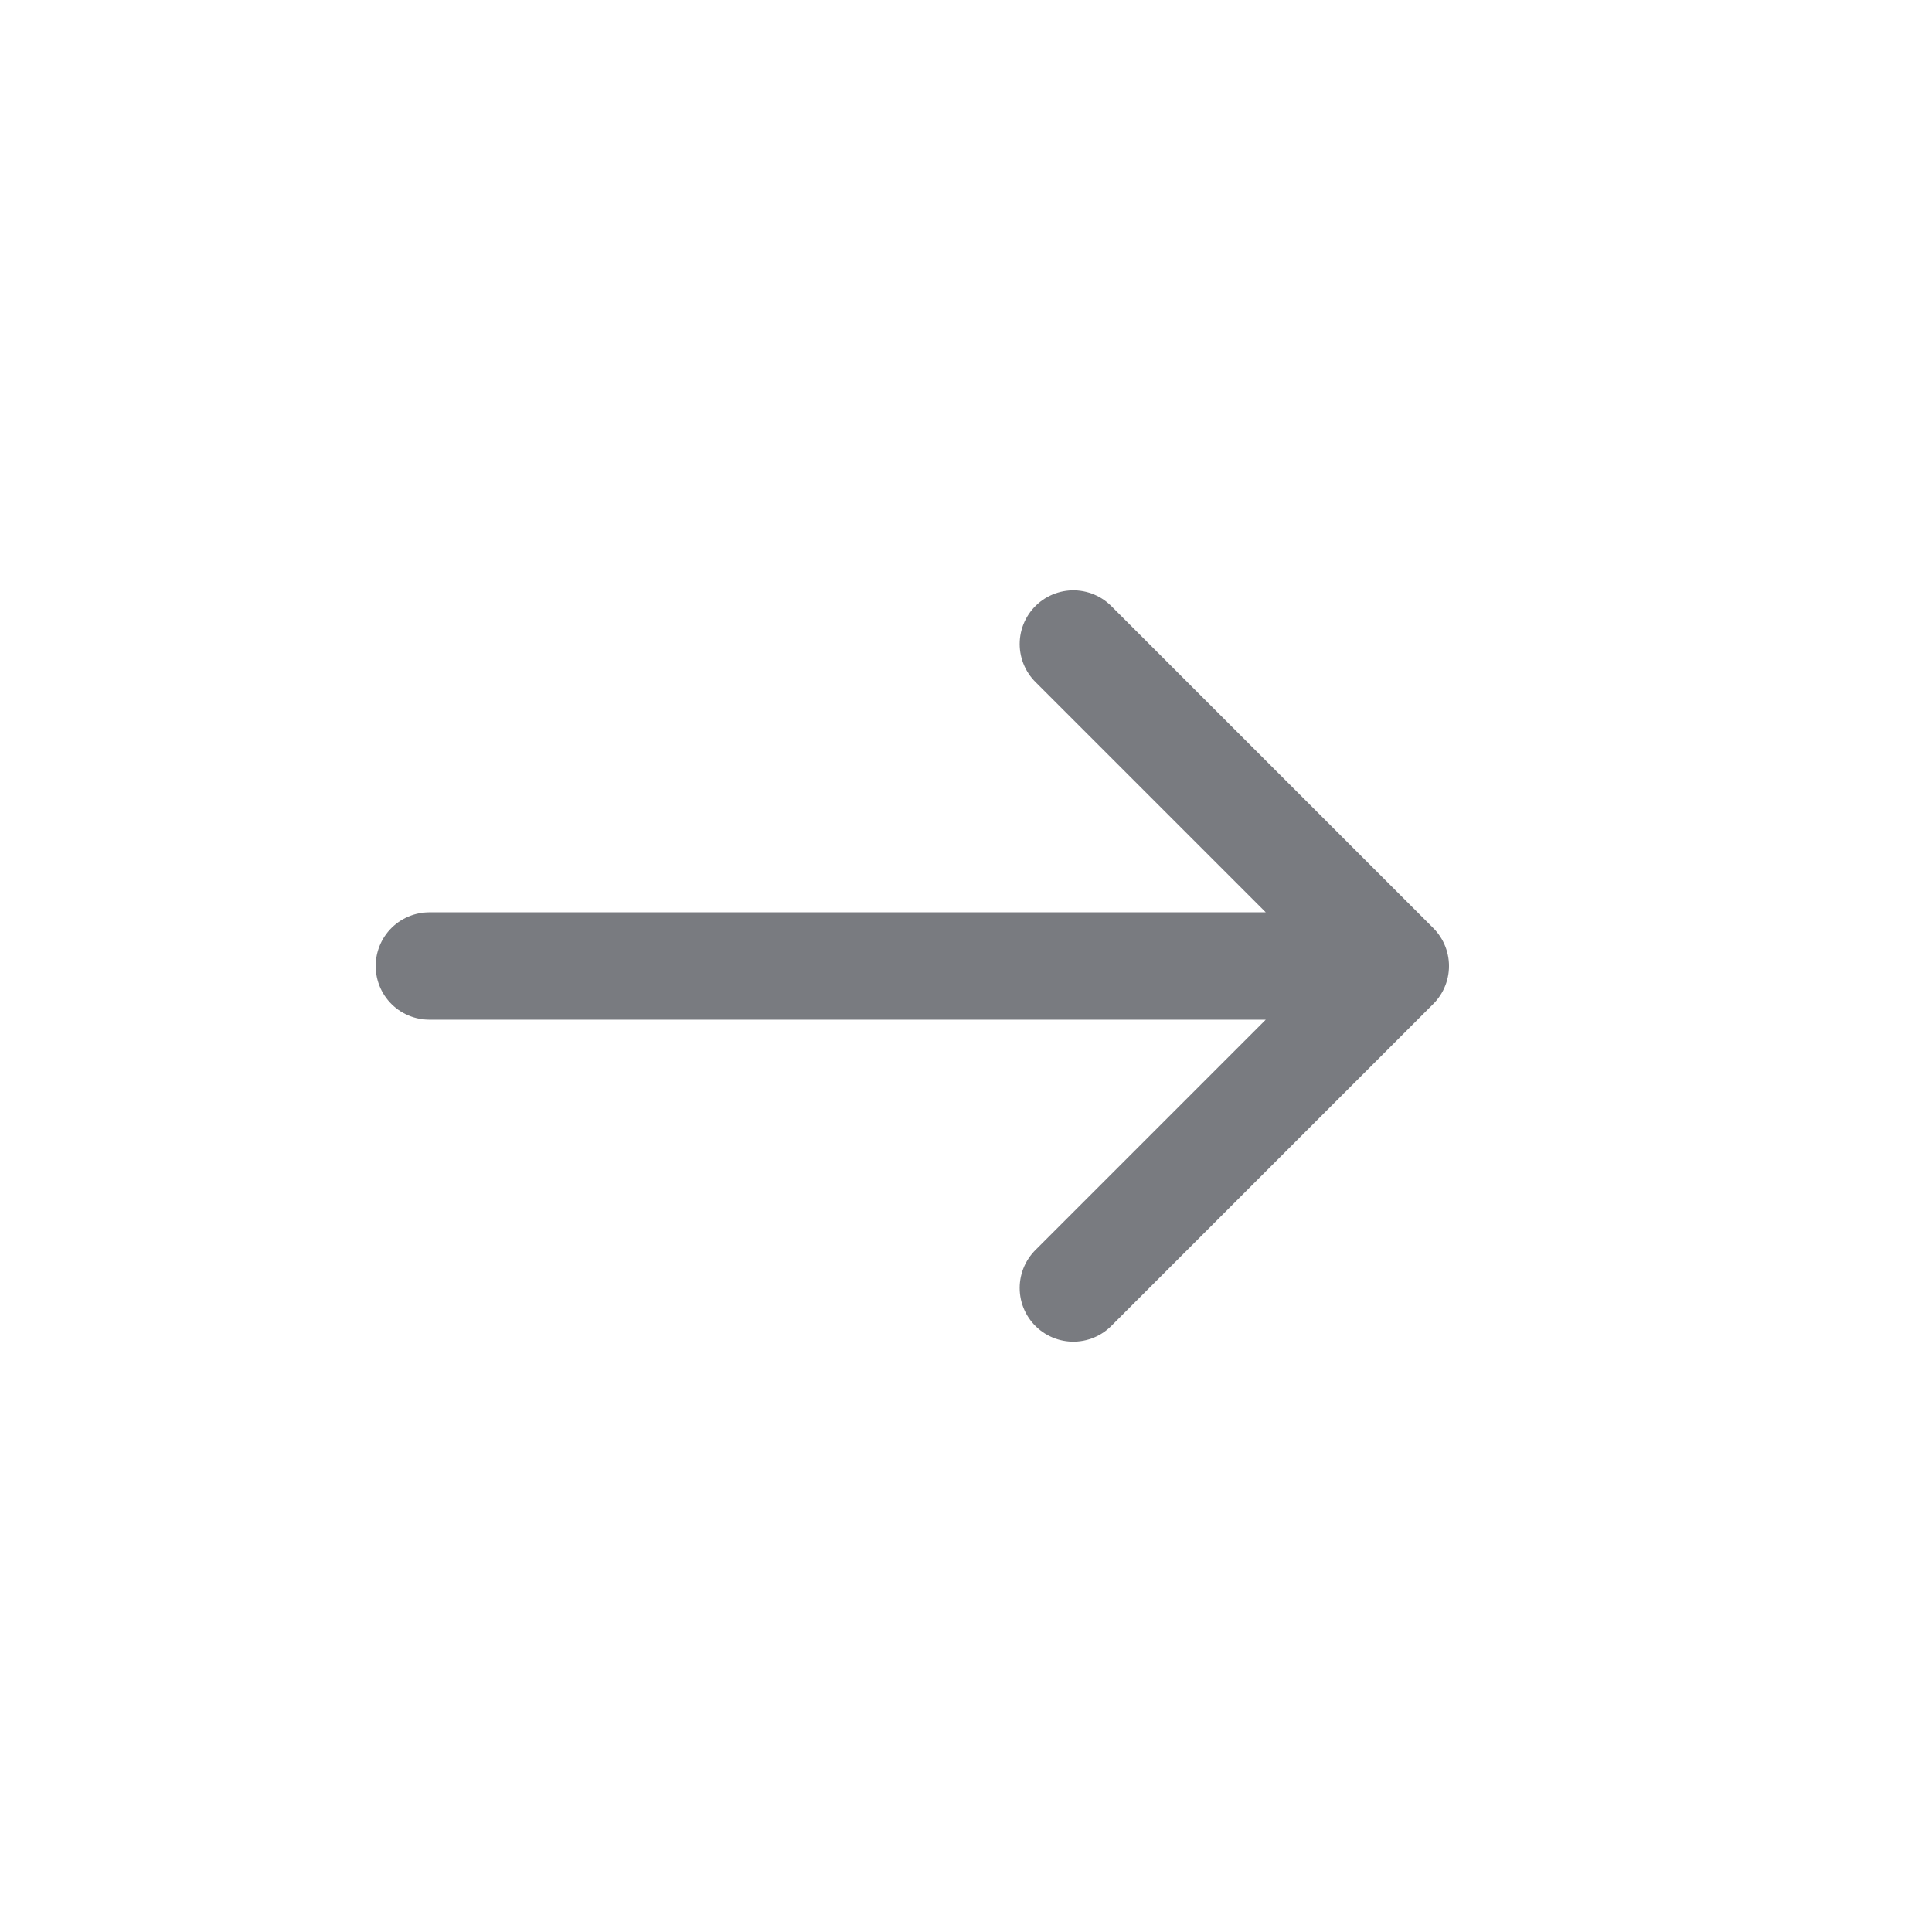
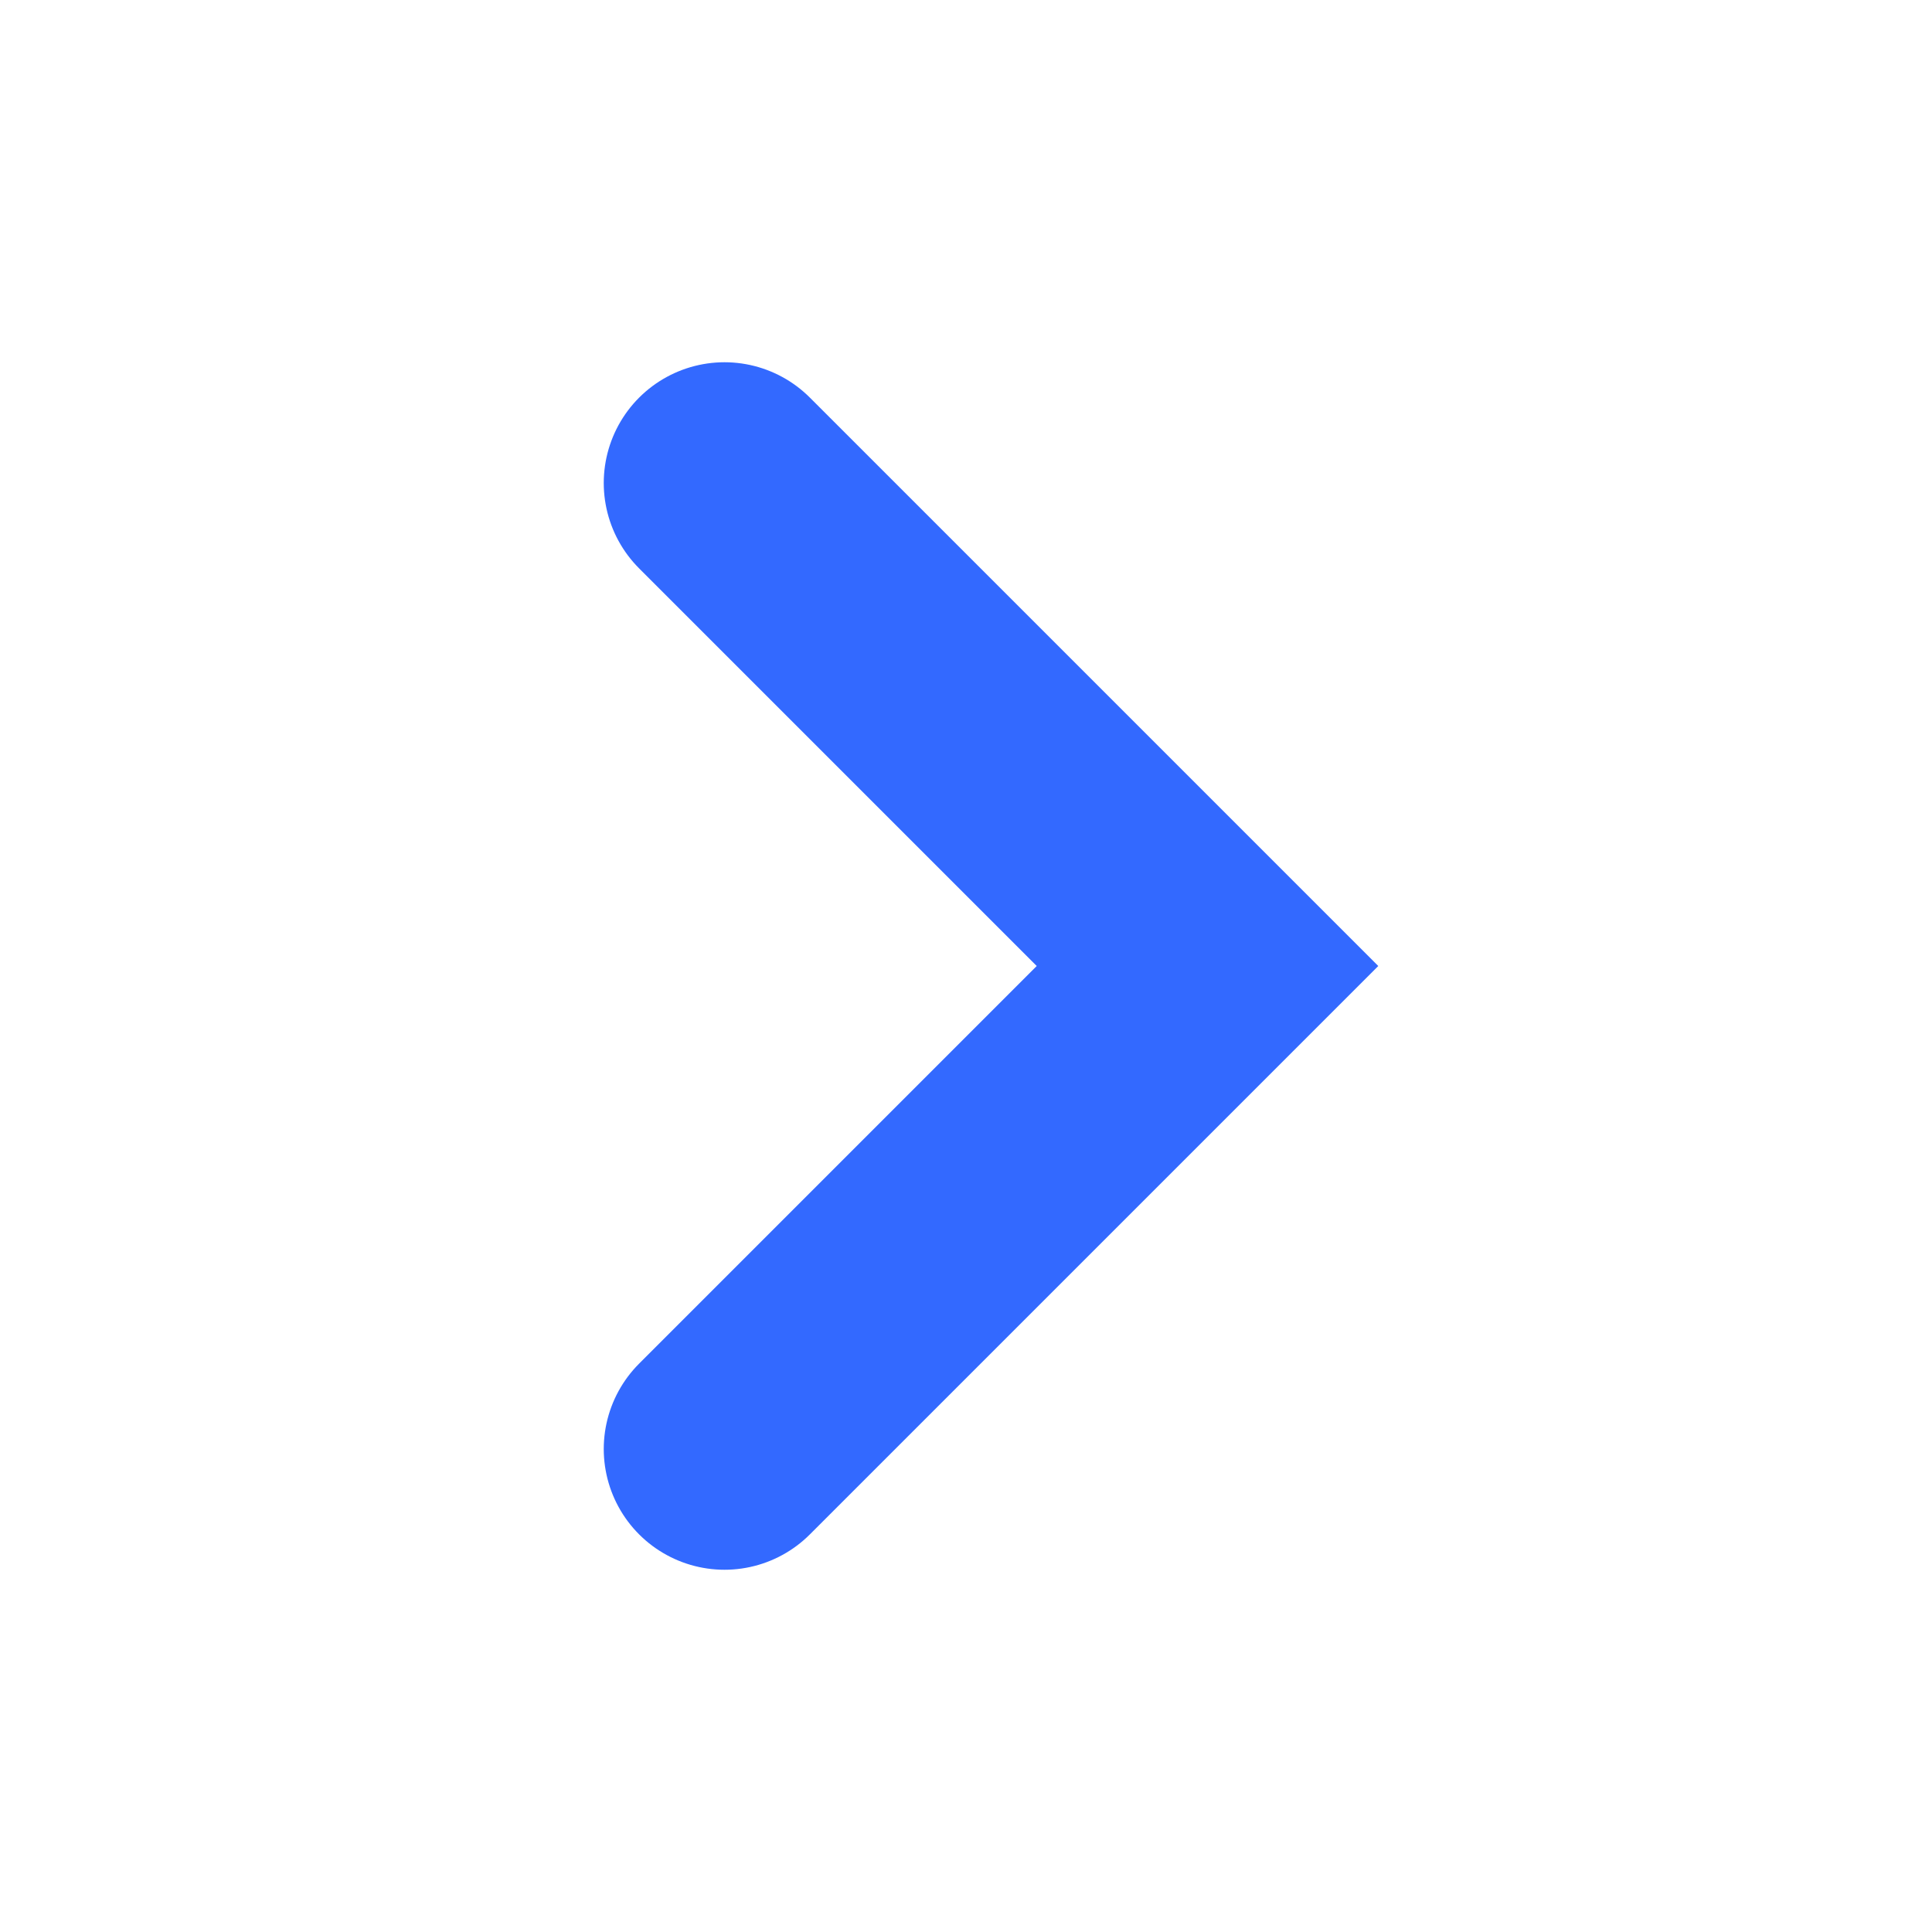
- <svg xmlns="http://www.w3.org/2000/svg" width="18" height="18" viewBox="0 0 18 18">
-   <g stroke="#797B80" fill="none" fill-rule="evenodd" stroke-linecap="round" stroke-linejoin="round">
-     <path d="m10 12 3-3-3-3M4 9h9" />
-   </g>
+ <svg xmlns="http://www.w3.org/2000/svg" width="16" height="16" viewBox="0 0 16 16">
+   <path d="m6 12 4-4-4-4" stroke="#3369FF" stroke-width="2" fill="none" fill-rule="evenodd" stroke-linecap="round" />
</svg>
